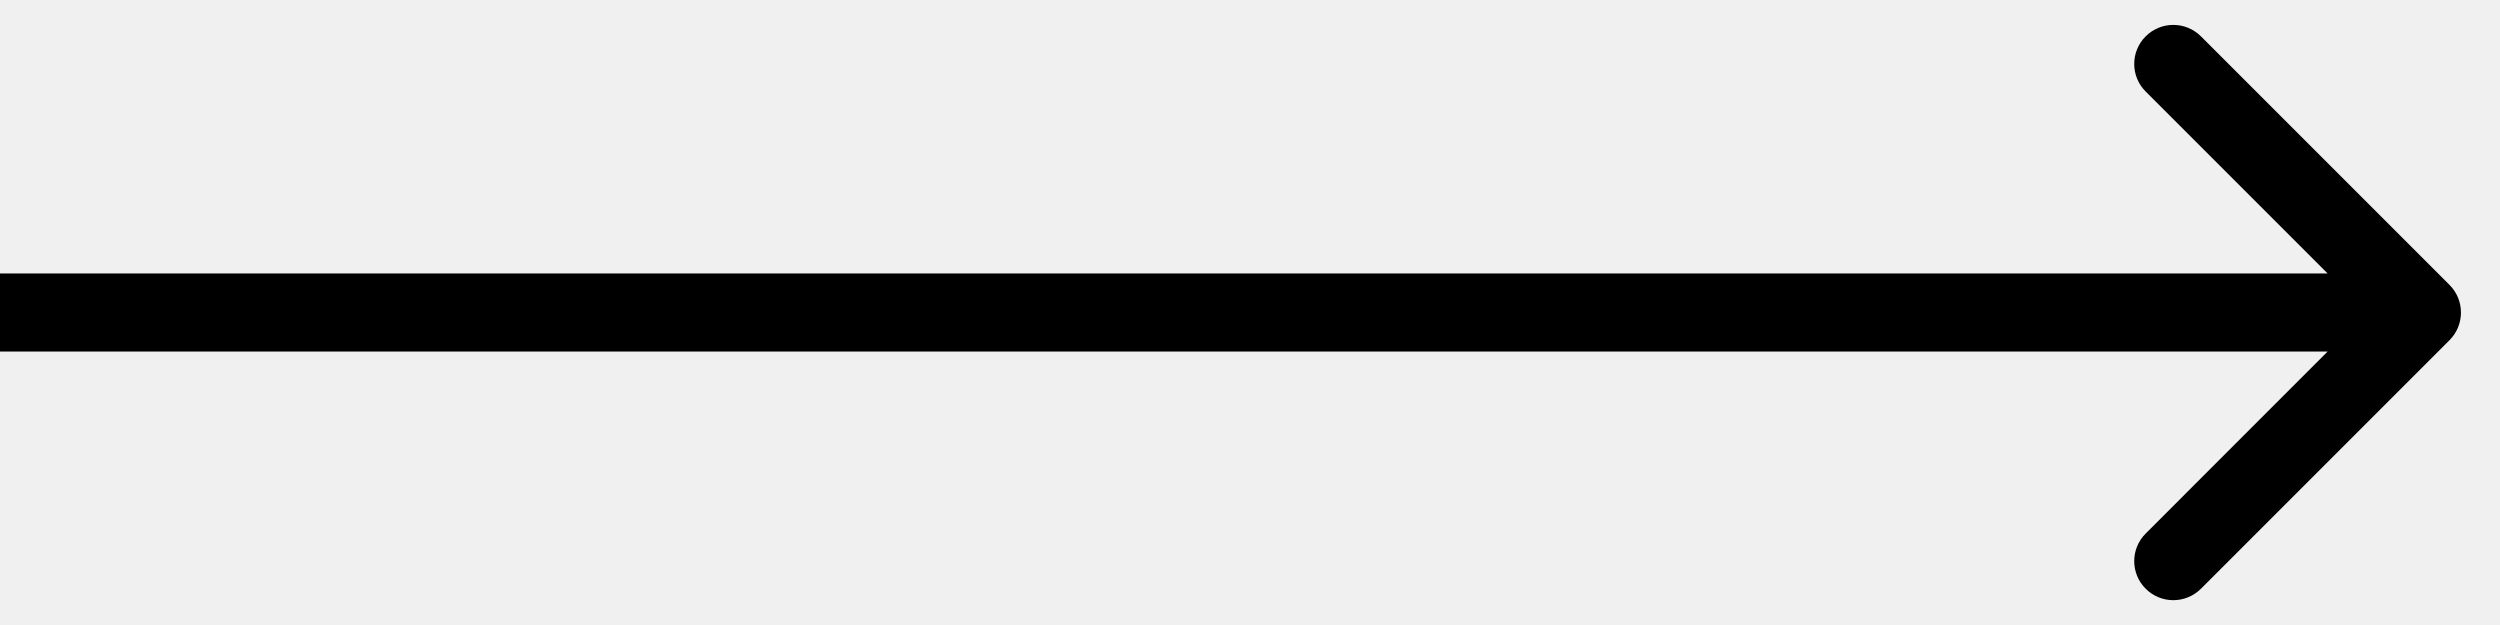
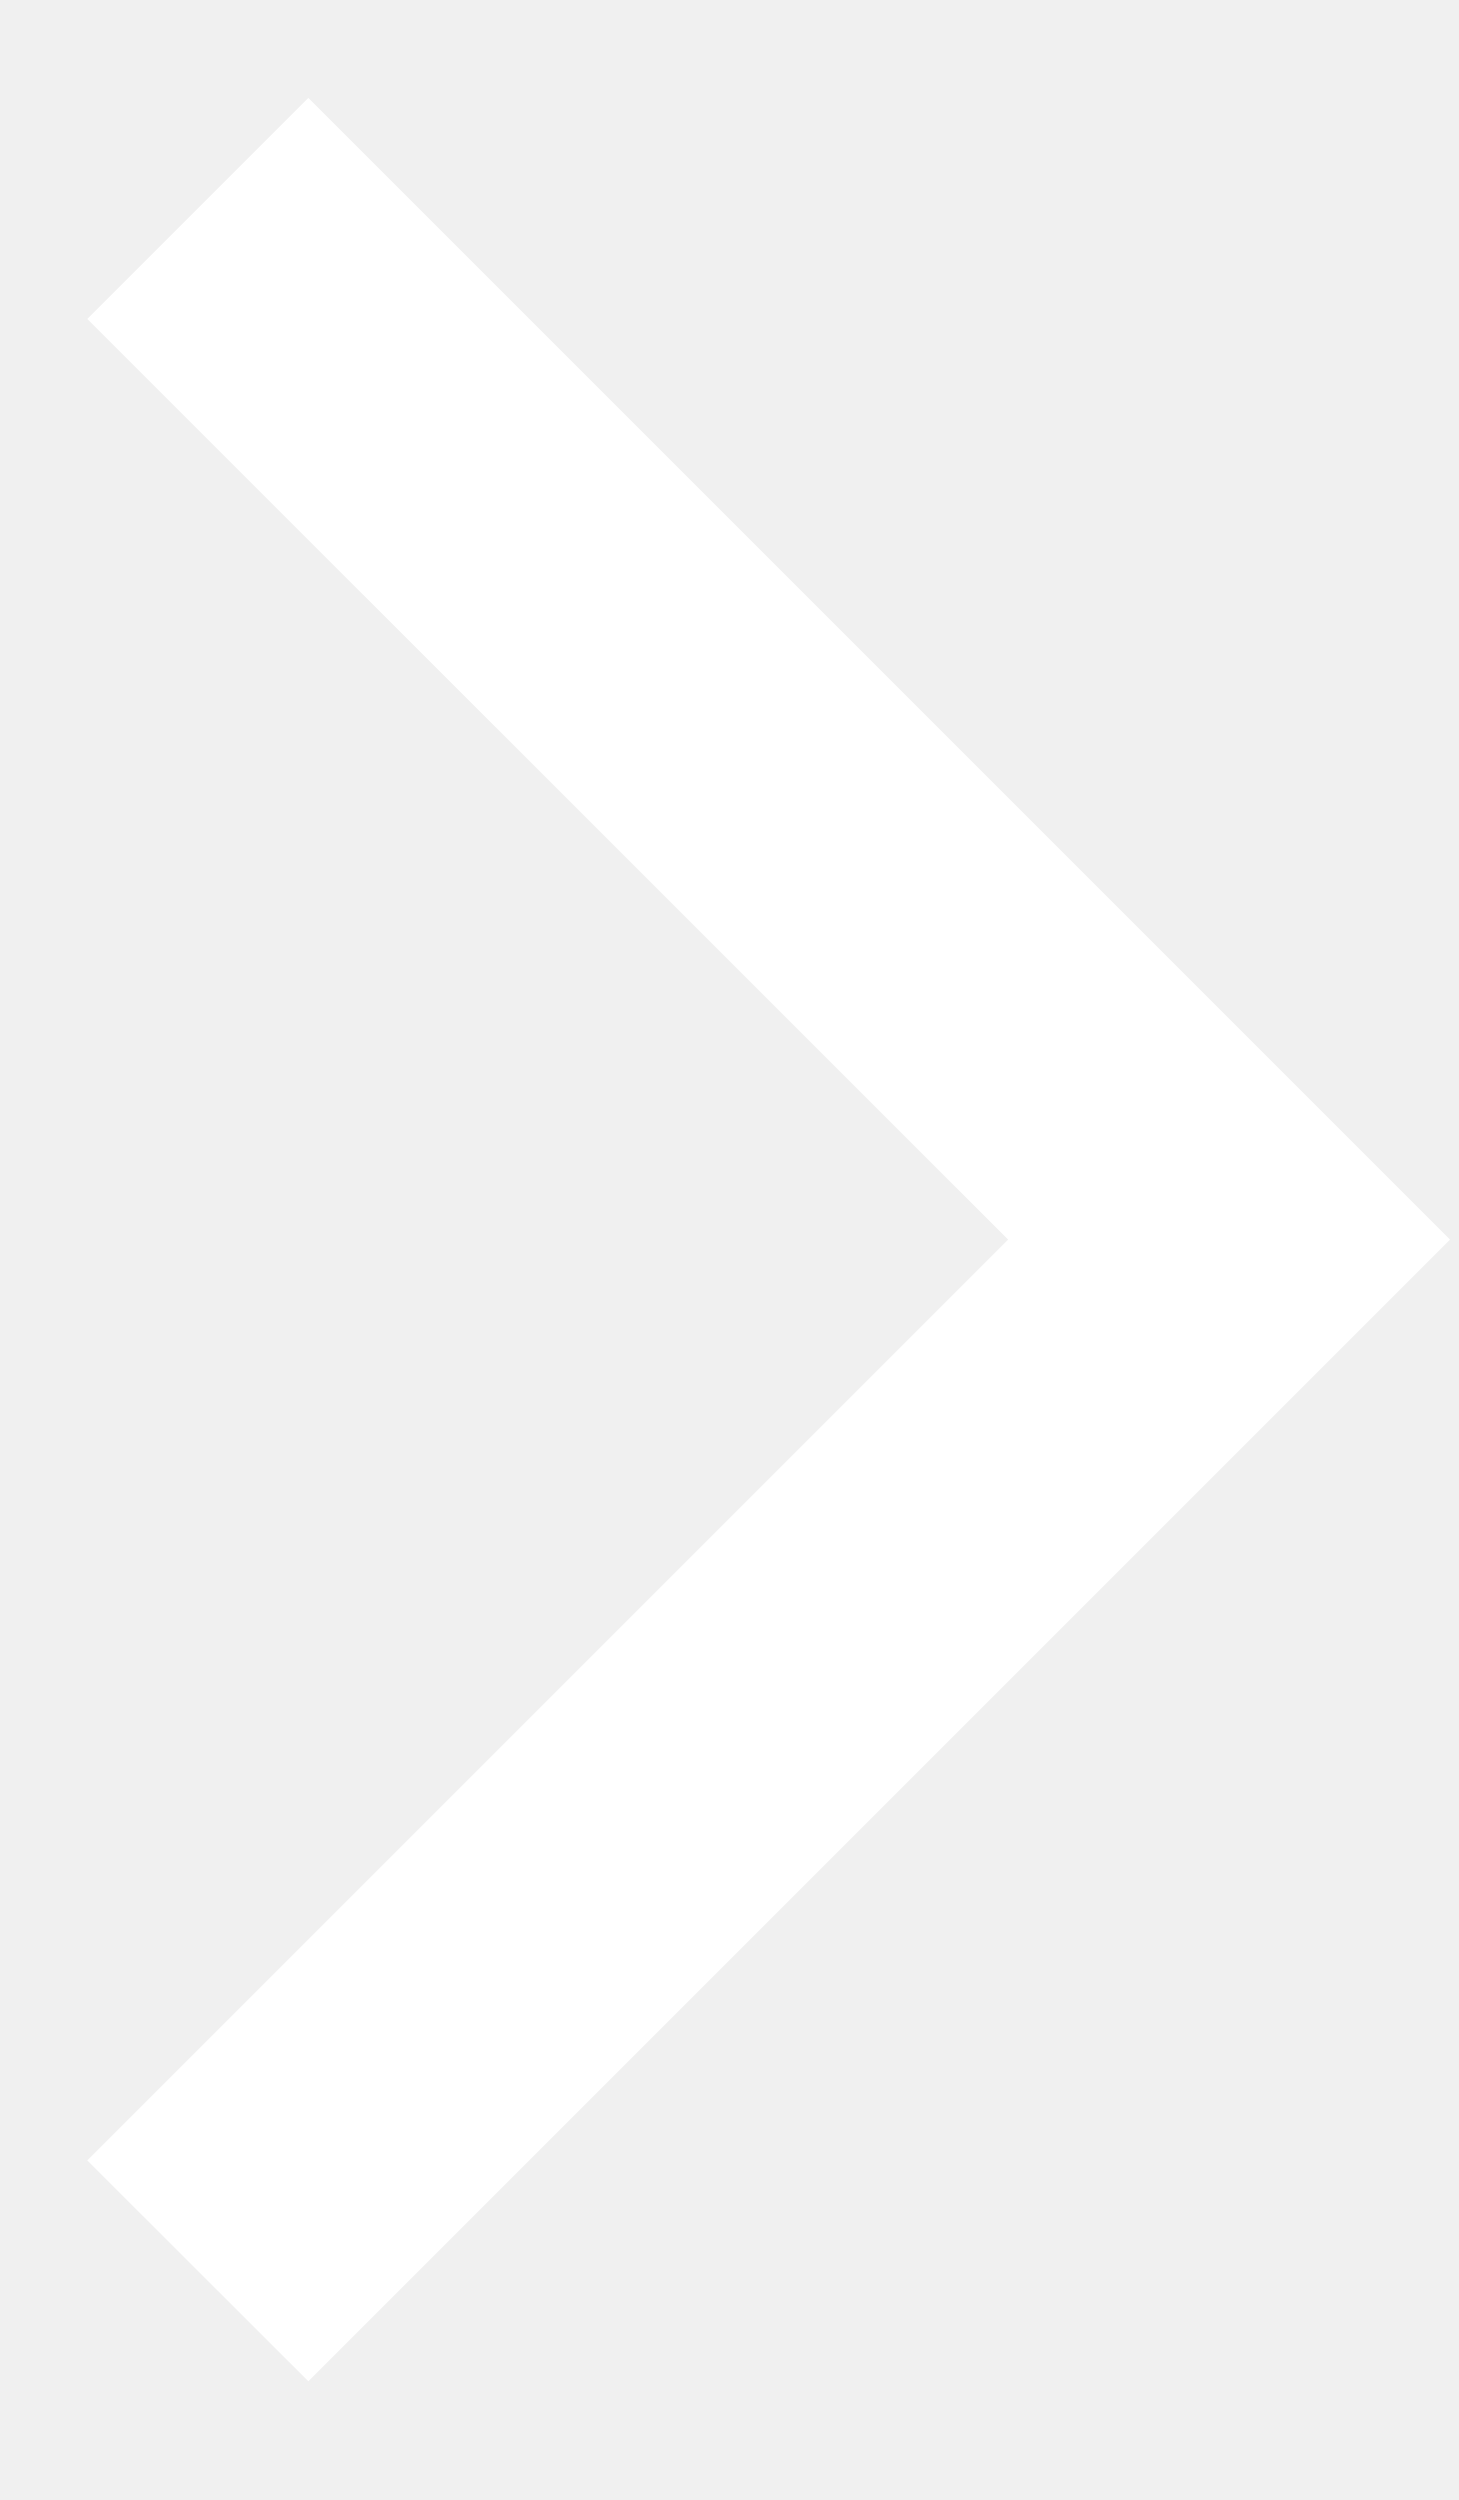
- <svg xmlns="http://www.w3.org/2000/svg" width="32" height="8" viewBox="0 0 32 8" fill="none">
-   <path fill-rule="evenodd" clip-rule="evenodd" d="M28.172 0.465L31.354 3.647C31.549 3.842 31.549 4.159 31.354 4.354L28.172 7.536C27.976 7.731 27.66 7.731 27.465 7.536C27.269 7.341 27.269 7.024 27.465 6.829L29.793 4.5H0V3.5H29.793L27.465 1.172C27.269 0.977 27.269 0.66 27.465 0.465C27.66 0.27 27.976 0.27 28.172 0.465Z" fill="black" />
+ <svg xmlns="http://www.w3.org/2000/svg" width="7" height="12" viewBox="0 0 7 12" fill="none">
+   <path fill-rule="evenodd" clip-rule="evenodd" d="M4.839 5.95L0.419 1.531L1.48 0.47L6.96 5.95L1.48 11.43L0.419 10.37L4.839 5.95Z" fill="white" />
</svg>
